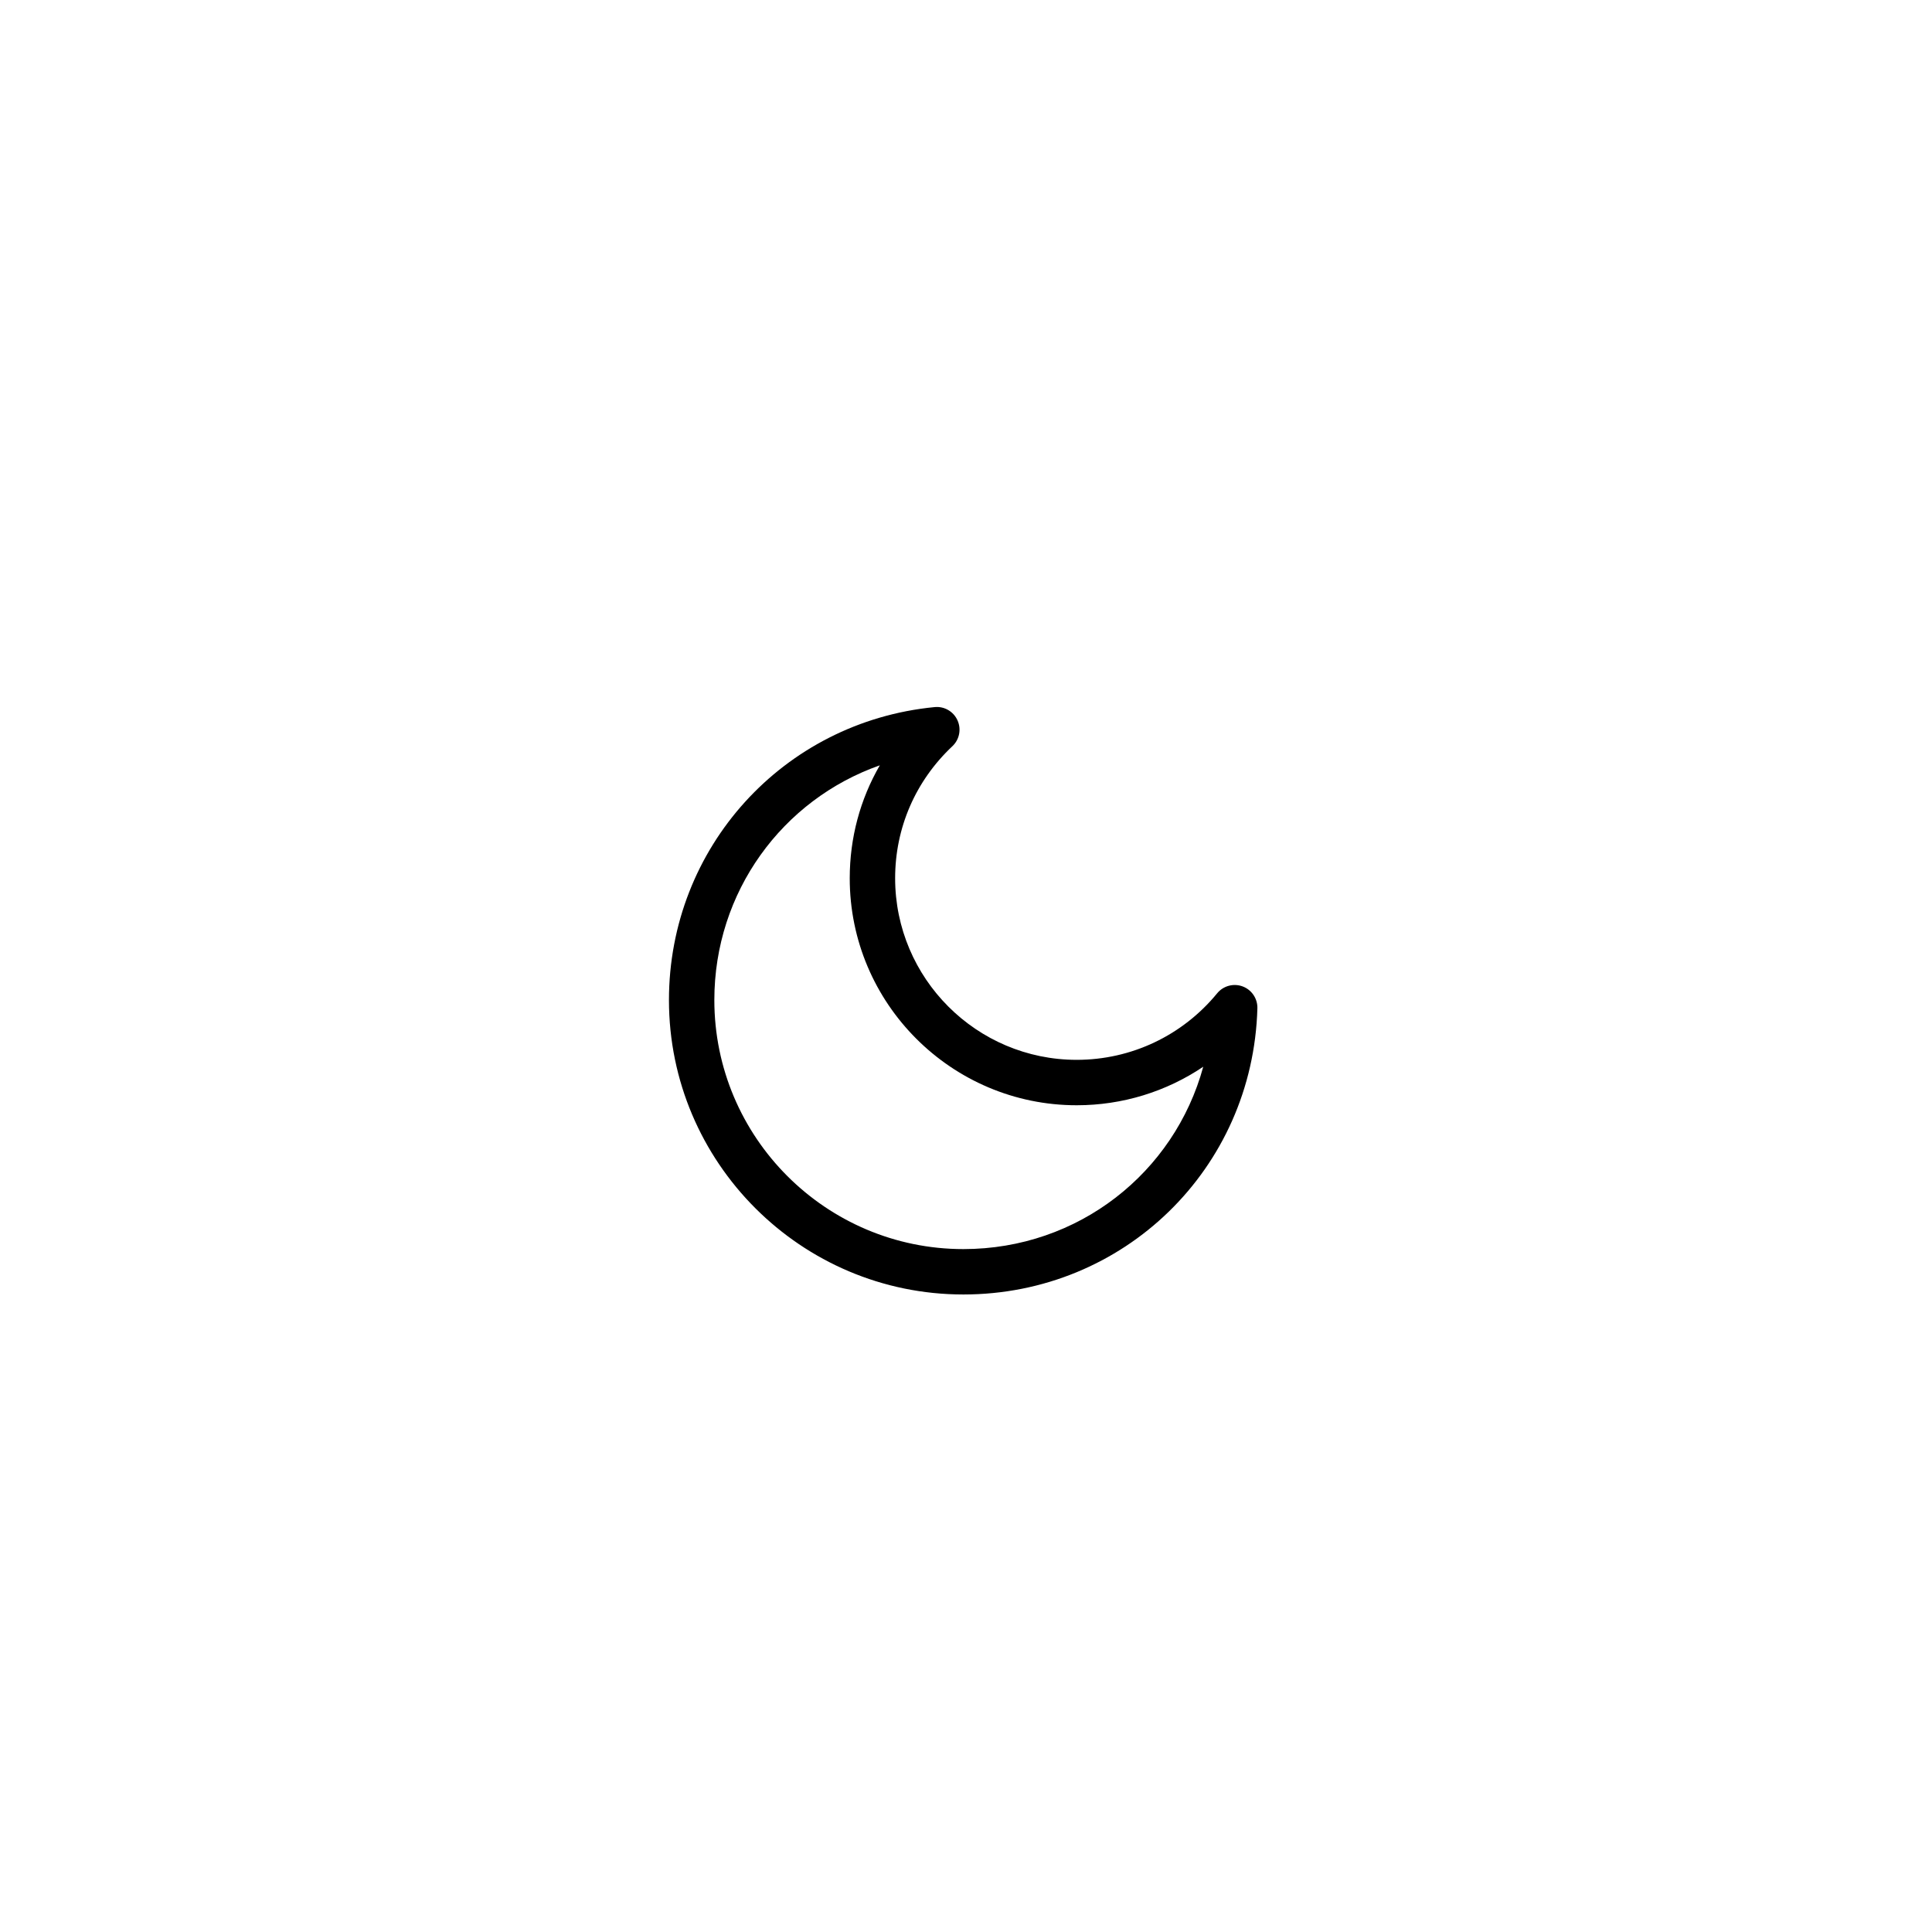
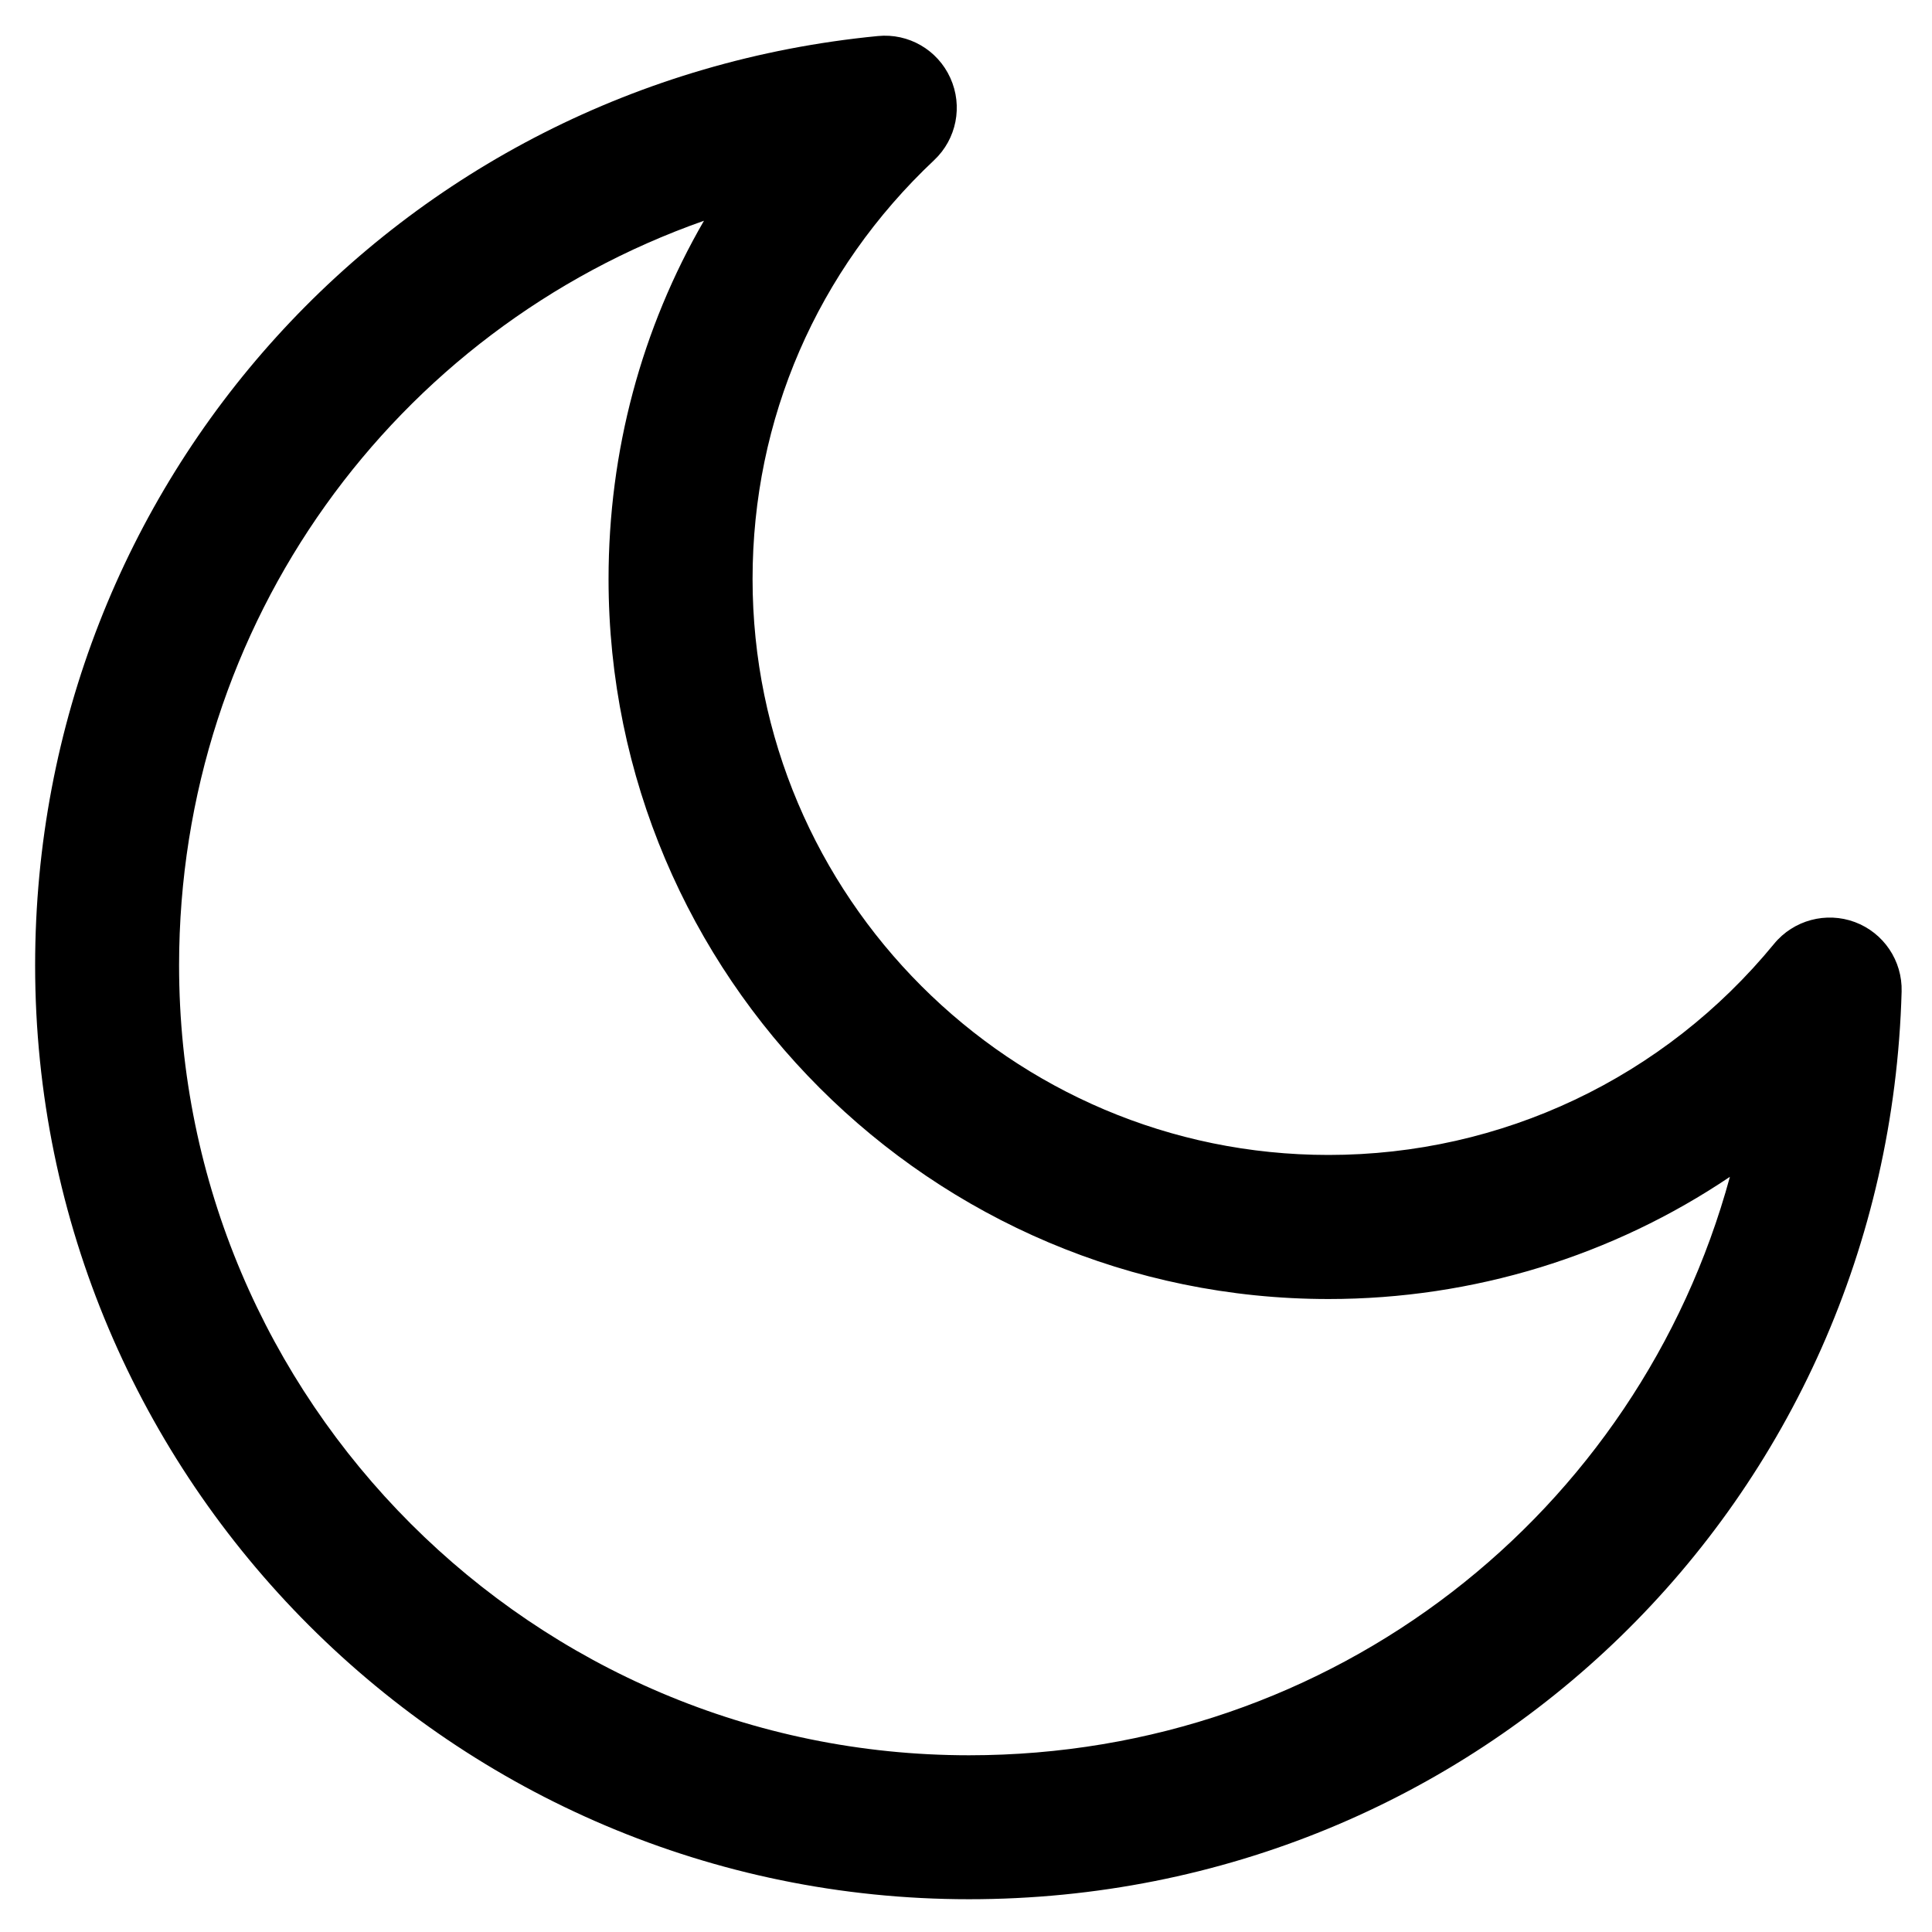
<svg xmlns="http://www.w3.org/2000/svg" version="1.1" id="Layer_1" x="0px" y="0px" width="100px" height="100px" viewBox="0 0 100 100" enable-background="new 0 0 100 100" xml:space="preserve">
-   <g>
-     <path d="M49.864,67.002c-8.403,0-15.239-6.836-15.239-15.239c0-7.884,5.912-14.403,13.751-15.164   c0.502-0.05,0.976,0.226,1.183,0.684c0.208,0.458,0.102,0.997-0.264,1.341c-1.911,1.799-2.963,4.226-2.963,6.835   c0,5.182,4.216,9.398,9.398,9.398c2.826,0,5.475-1.256,7.27-3.444c0.319-0.389,0.851-0.53,1.319-0.356   c0.471,0.176,0.777,0.632,0.763,1.134C64.852,60.496,58.167,67.002,49.864,67.002z M45.539,39.613   c-5.047,1.775-8.565,6.557-8.565,12.15c0,7.108,5.782,12.89,12.89,12.89c5.953,0,10.922-3.955,12.416-9.439   c-1.914,1.289-4.183,1.994-6.55,1.994c-6.478,0-11.748-5.269-11.748-11.748C43.982,43.368,44.522,41.37,45.539,39.613z" />
+   <defs id="defs4667" />
+   <g id="g4662" transform="matrix(3.171987,0,0,3.171987,-108.0118,-114.2257)">
+     <path d="m 49.864,67.002 c -8.403,0 -15.239,-6.836 -15.239,-15.239 0,-7.884 5.912,-14.403 13.751,-15.164 0.502,-0.05 0.976,0.226 1.183,0.684 0.208,0.458 0.102,0.997 -0.264,1.341 -1.911,1.799 -2.963,4.226 -2.963,6.835 0,5.182 4.216,9.398 9.398,9.398 2.826,0 5.475,-1.256 7.27,-3.444 0.319,-0.389 0.851,-0.53 1.319,-0.356 0.471,0.176 0.777,0.632 0.763,1.134 -0.23,8.305 -6.915,14.811 -15.218,14.811 z M 45.539,39.613 c -5.047,1.775 -8.565,6.557 -8.565,12.15 0,7.108 5.782,12.89 12.89,12.89 5.953,0 10.922,-3.955 12.416,-9.439 -1.914,1.289 -4.183,1.994 -6.55,1.994 -6.478,0 -11.748,-5.269 -11.748,-11.748 0,-2.092 0.54,-4.09 1.557,-5.847 z" id="path4660" />
  </g>
</svg>
